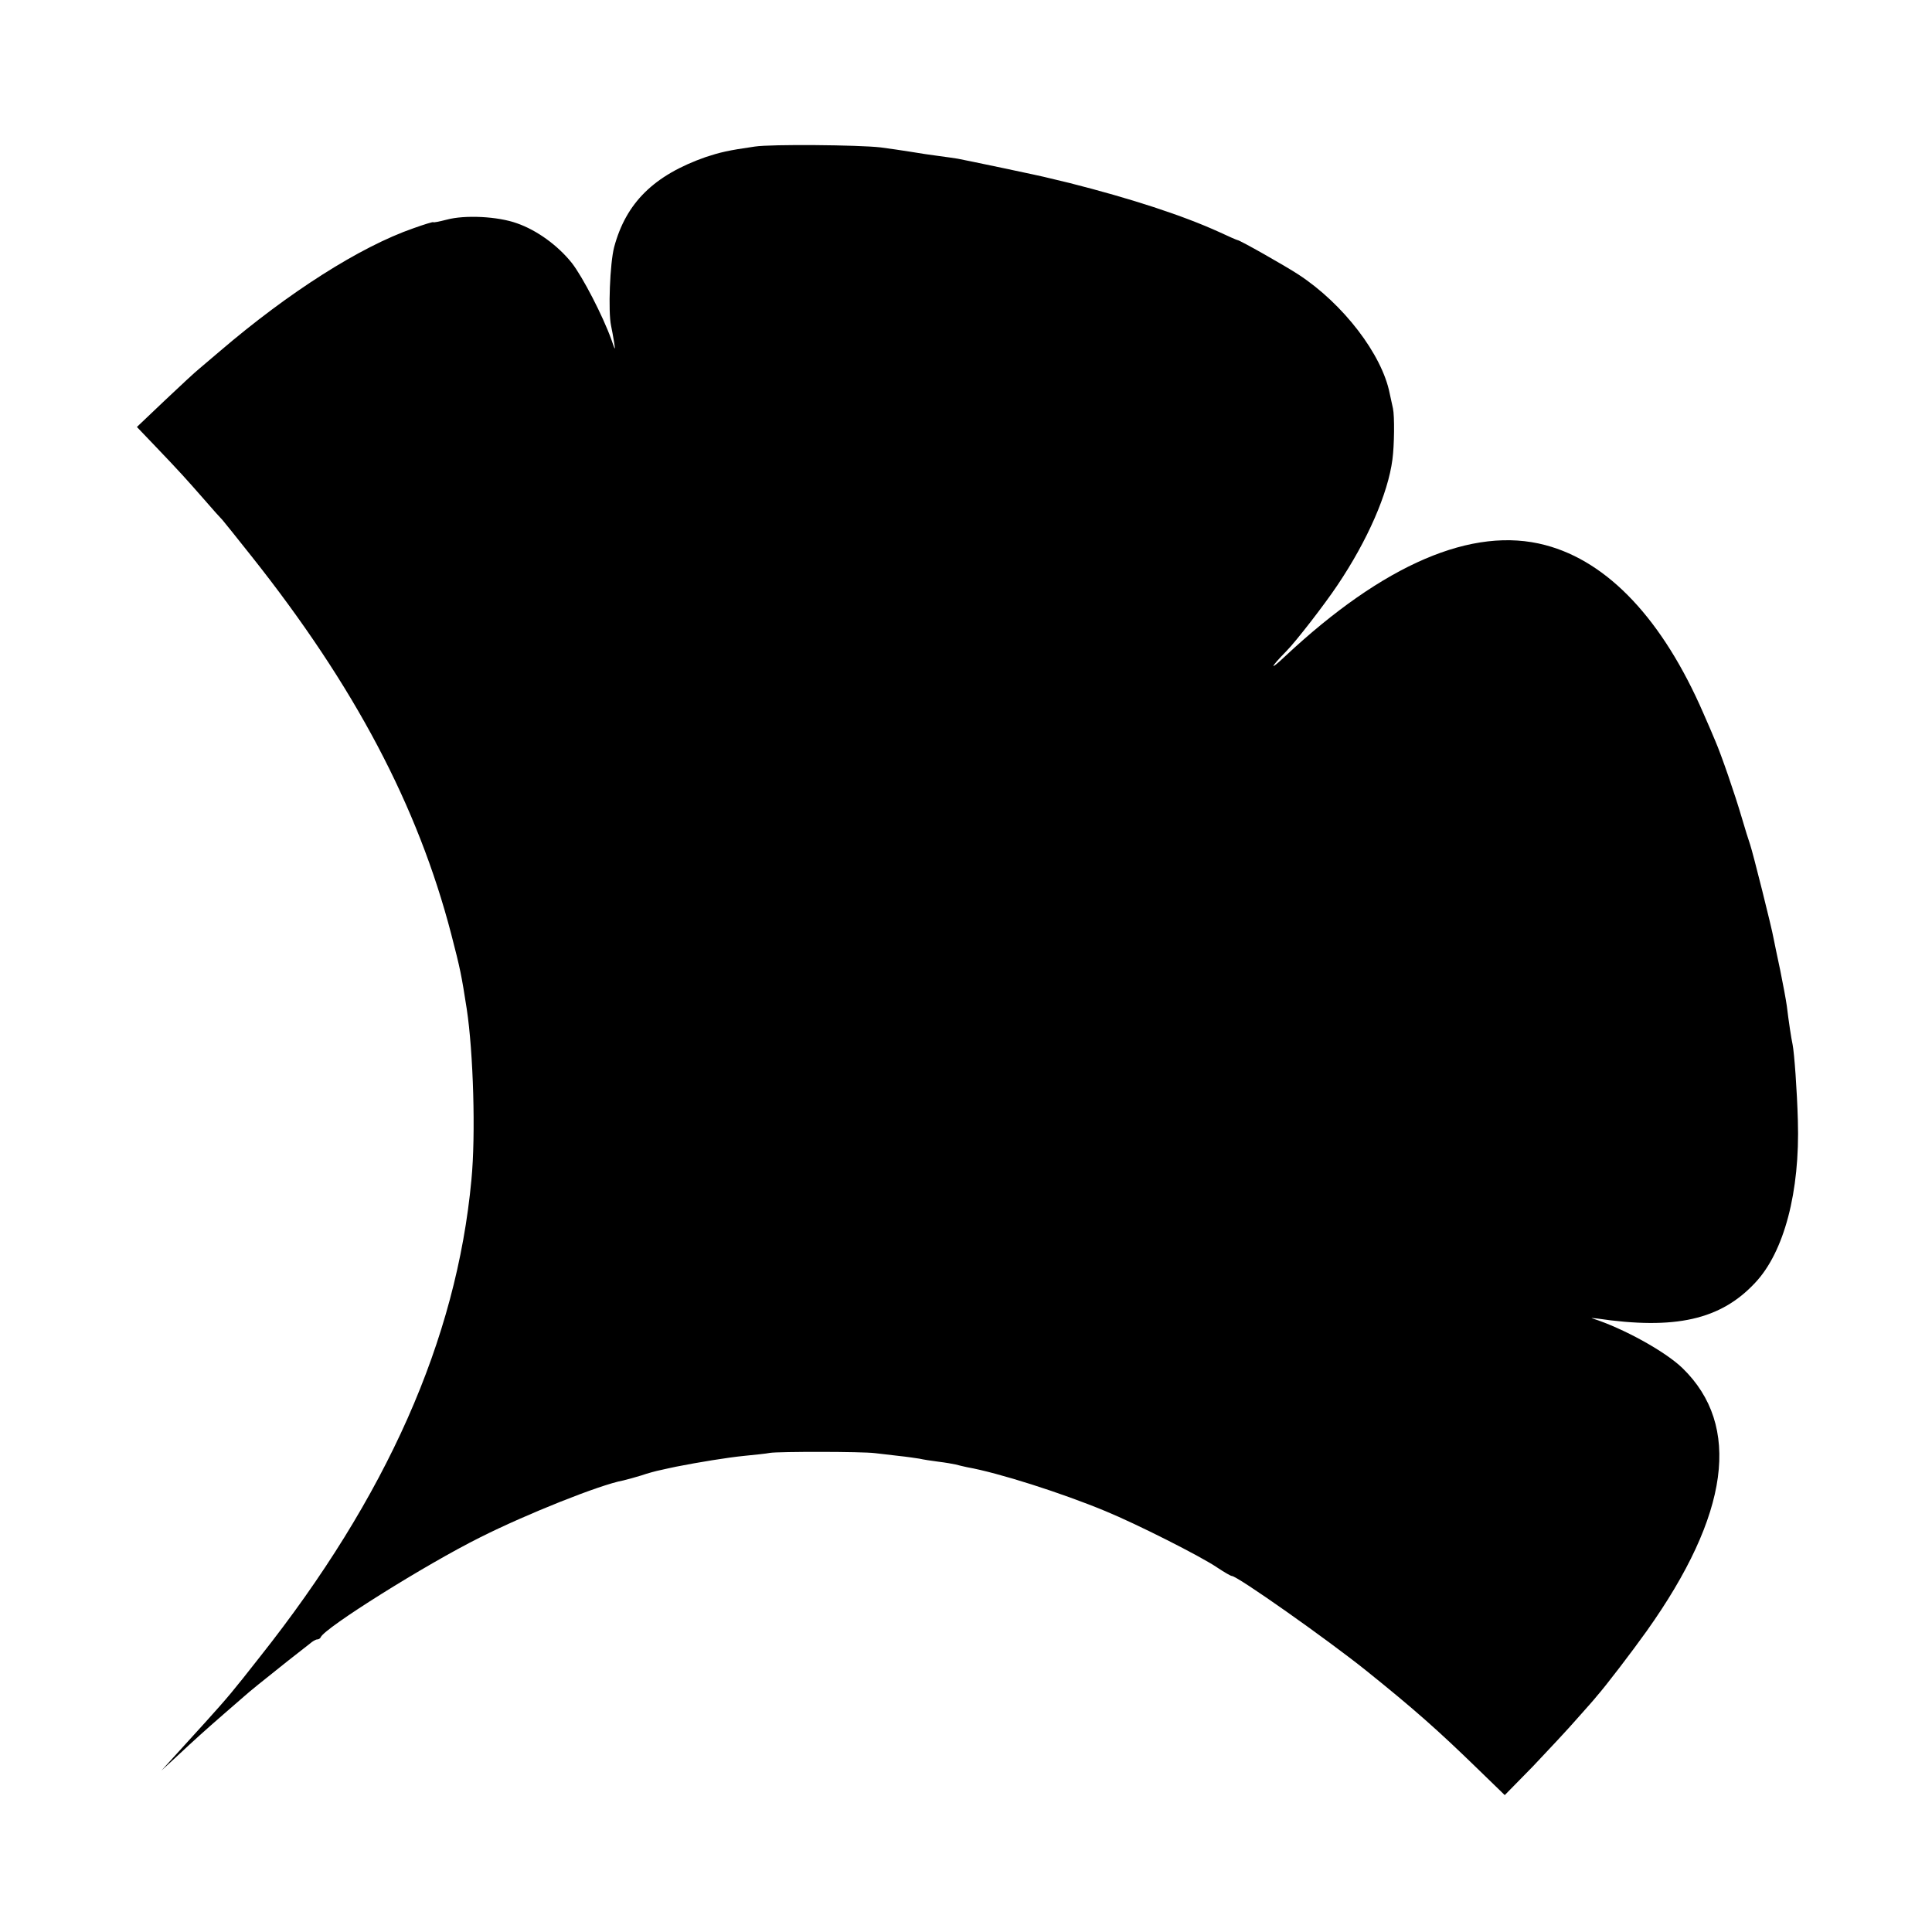
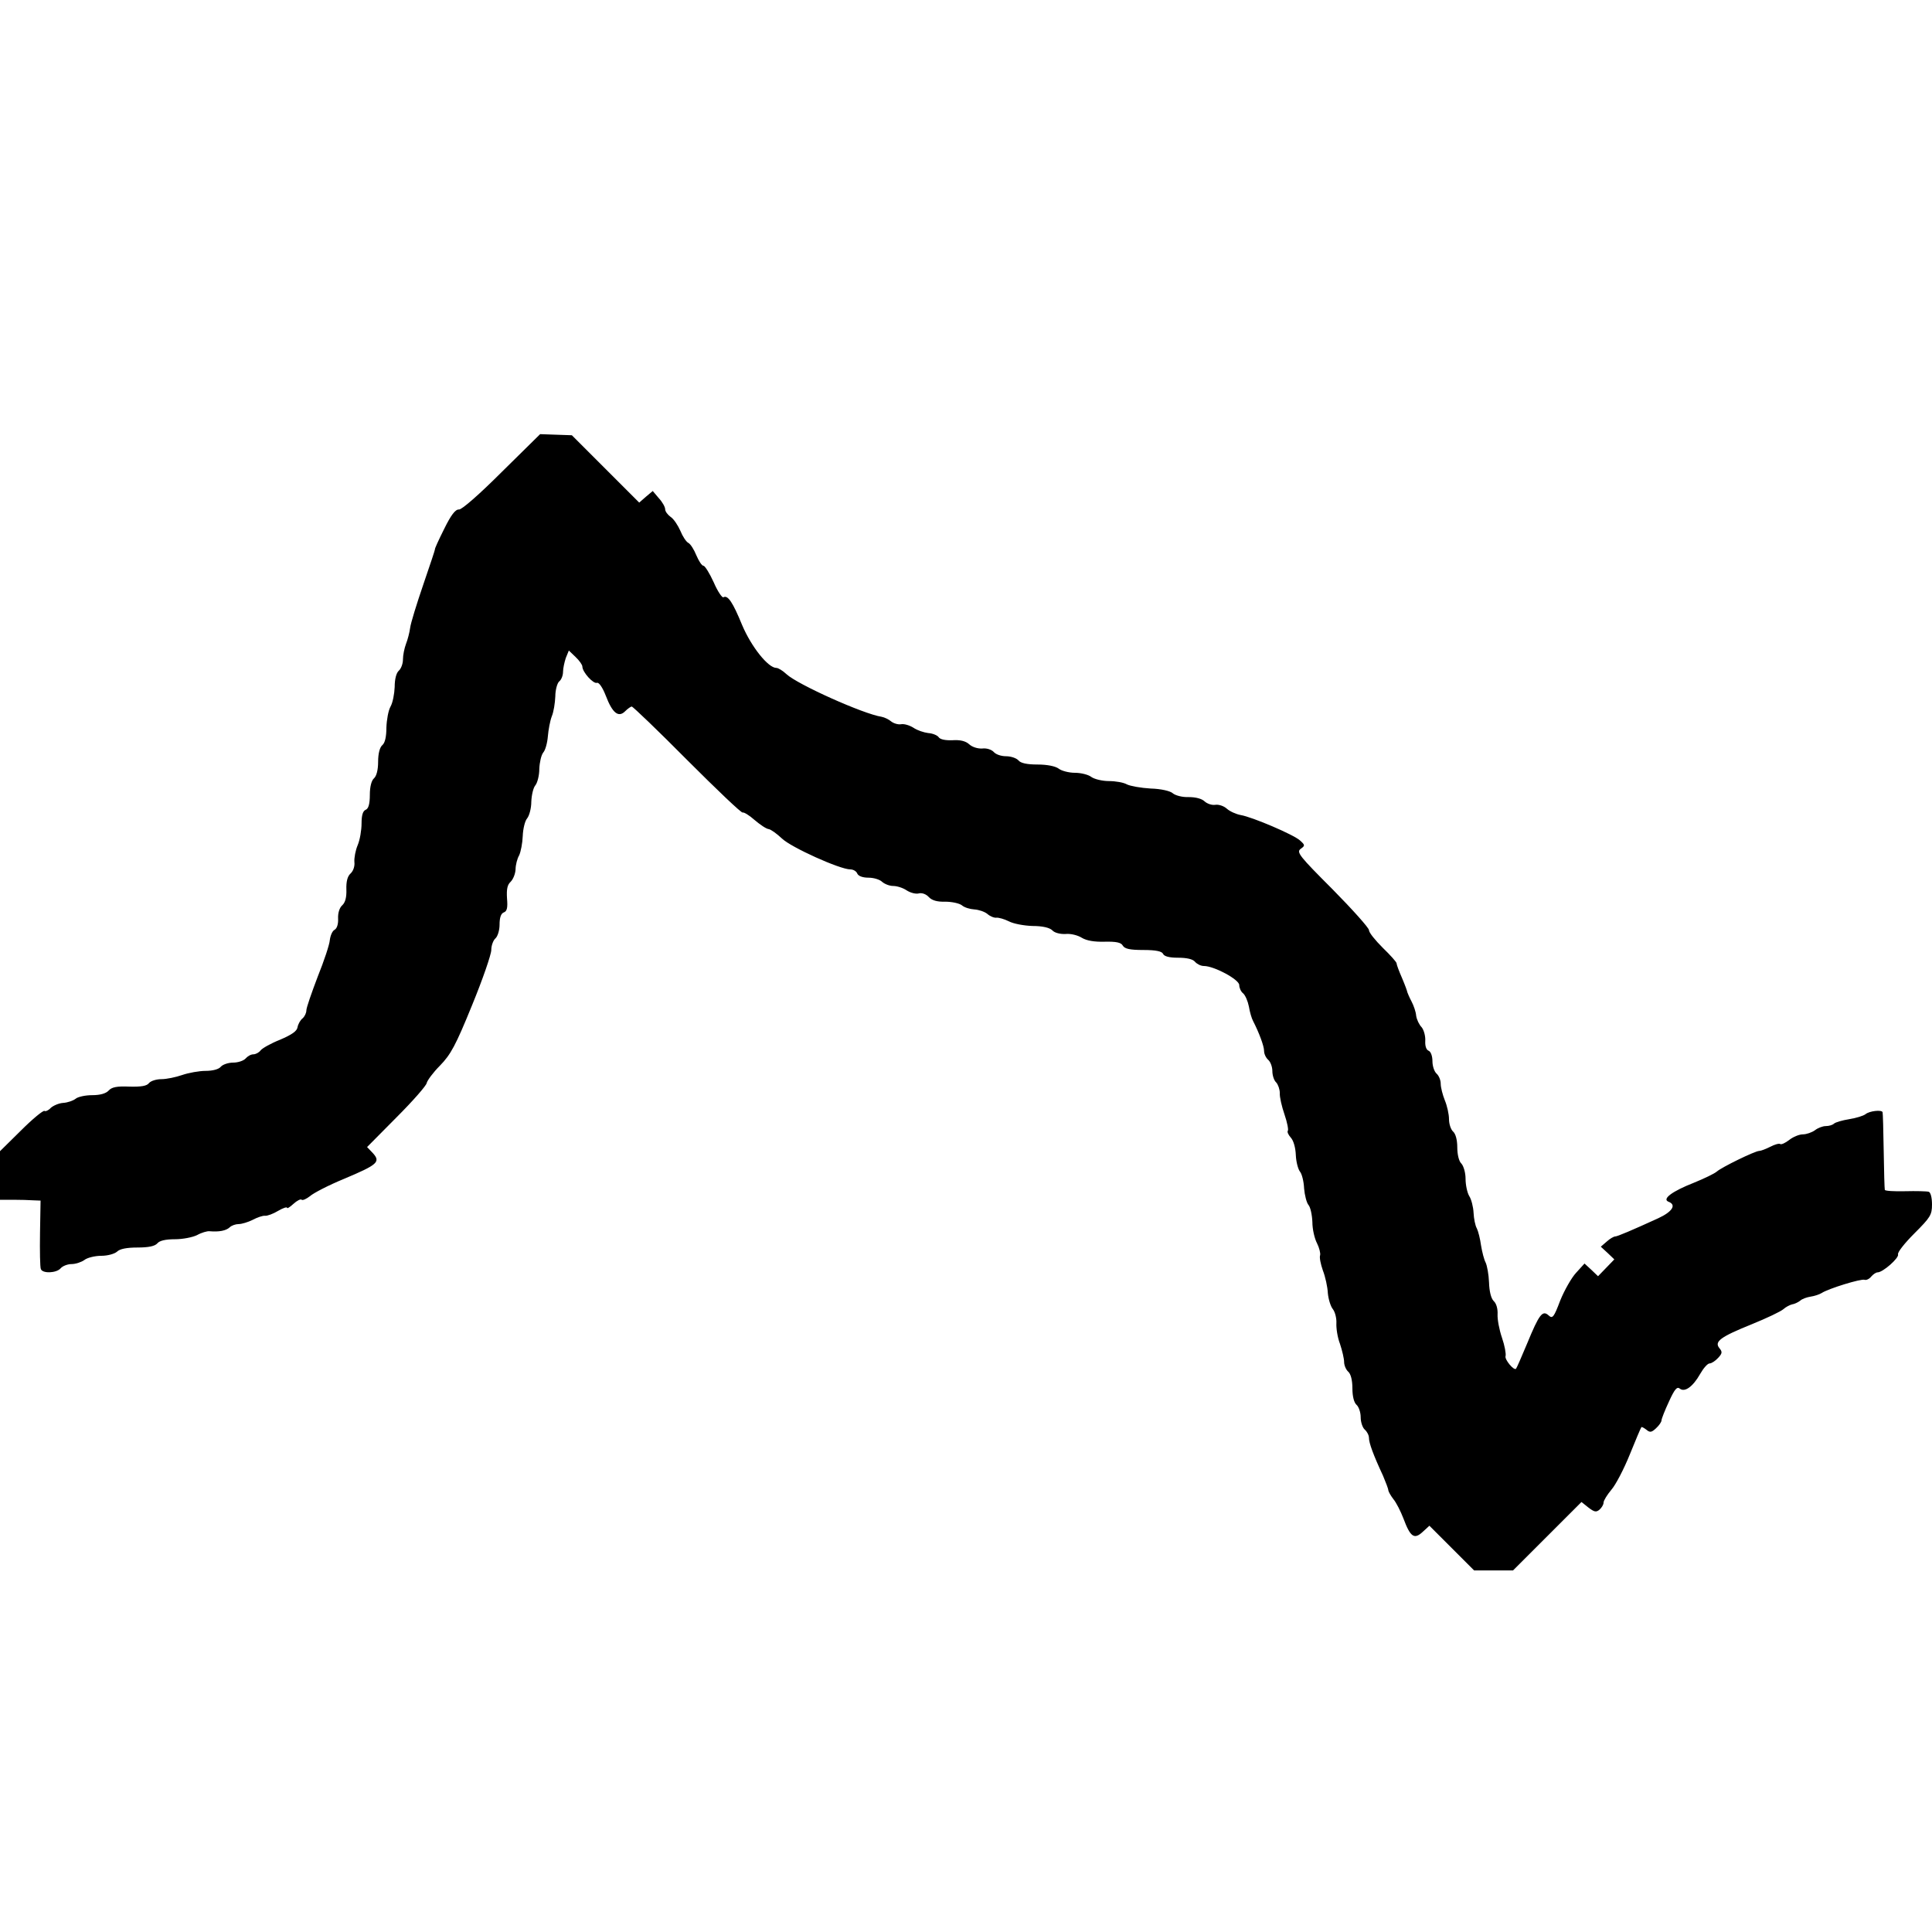
<svg xmlns="http://www.w3.org/2000/svg" version="1.0" width="700pt" height="700pt" viewBox="0 0 700 700" preserveAspectRatio="xMidYMid meet">
  <g transform="translate(0,700) scale(0.1,-0.1)" fill="#000000" stroke="none">
-     <path d="M2735 6469 c-98 -14 -126 -21 -178 -38 -188 -66 -289 -166 -332 -327 -15 -58 -22 -232 -11 -284 3 -14 8 -41 11 -60 5 -32 4 -31 -10 10 -31 86 -104 227 -143 277 -51 64 -127 119 -199 144 -69 25 -189 31 -255 13 -27 -7 -48 -11 -48 -9 0 2 -33 -8 -72 -22 -193 -67 -452 -232 -702 -446 -27 -23 -60 -51 -73 -62 -14 -11 -70 -63 -126 -116 l-101 -96 66 -69 c90 -94 114 -121 178 -194 30 -35 60 -68 66 -74 5 -6 53 -65 105 -131 374 -471 603 -905 724 -1370 33 -127 37 -148 56 -270 24 -157 33 -457 17 -620 -54 -579 -307 -1149 -767 -1729 -98 -125 -114 -144 -196 -235 -54 -59 -60 -66 -120 -132 l-40 -44 50 46 c76 71 104 96 175 158 36 31 70 61 76 66 14 13 72 60 154 125 36 28 73 57 83 65 9 8 21 15 26 15 5 0 11 3 13 8 14 34 381 264 578 362 167 84 435 191 518 206 13 3 42 11 65 18 23 8 56 17 72 20 17 4 41 9 55 12 81 16 185 33 245 39 39 4 81 8 95 11 32 5 334 5 380 -1 19 -2 58 -7 86 -10 29 -3 62 -8 75 -10 13 -3 44 -8 69 -11 25 -3 53 -8 62 -10 10 -3 29 -7 42 -10 113 -20 342 -93 501 -159 112 -46 346 -164 406 -205 24 -16 48 -30 52 -30 20 0 346 -230 487 -343 173 -139 259 -215 403 -355 l99 -96 102 104 c55 58 128 136 161 174 33 37 65 73 70 80 32 36 129 163 181 236 301 423 344 745 130 953 -63 61 -216 145 -326 180 -8 2 -1 2 15 0 284 -42 449 -5 574 129 105 111 163 330 155 588 -3 110 -13 245 -19 275 -5 23 -14 82 -21 140 -3 22 -14 81 -24 130 -11 50 -21 101 -24 115 -6 36 -75 311 -85 340 -5 14 -19 59 -31 100 -24 82 -74 227 -95 275 -7 17 -26 62 -43 100 -147 339 -345 550 -573 610 -263 70 -586 -69 -944 -404 -57 -54 -54 -41 5 19 35 35 140 171 186 240 109 162 183 332 199 455 7 51 8 158 2 185 -2 8 -7 33 -12 55 -28 141 -168 324 -330 430 -47 31 -213 125 -221 125 -2 0 -32 13 -66 29 -134 61 -322 122 -543 178 -33 8 -67 16 -75 18 -25 7 -303 65 -330 70 -14 2 -45 7 -70 10 -25 3 -70 10 -100 15 -30 5 -80 12 -110 16 -79 9 -396 12 -455 3z" />
+     <path d="M1818 5290 c-81 -81 -145 -137 -155 -136 -13 1 -29 -20 -54 -71 -20 -40 -35 -73 -33 -73 1 0 -18 -57 -42 -127 -24 -70 -46 -141 -48 -158 -2 -16 -9 -43 -15 -58 -6 -16 -11 -41 -11 -56 0 -16 -7 -34 -15 -41 -9 -8 -15 -30 -15 -59 -1 -25 -7 -57 -15 -71 -8 -14 -14 -48 -15 -76 0 -33 -5 -56 -15 -64 -9 -8 -15 -30 -15 -60 0 -30 -6 -52 -15 -60 -9 -8 -15 -30 -15 -60 0 -33 -5 -50 -15 -54 -10 -4 -15 -19 -15 -49 0 -25 -6 -60 -14 -79 -8 -19 -13 -46 -12 -61 2 -15 -4 -33 -14 -42 -11 -10 -16 -29 -15 -58 1 -28 -4 -47 -15 -57 -10 -9 -16 -28 -15 -48 1 -20 -4 -36 -13 -41 -8 -4 -15 -21 -17 -37 -1 -16 -21 -76 -44 -133 -22 -58 -41 -112 -41 -122 0 -9 -6 -22 -14 -29 -8 -6 -16 -21 -18 -32 -2 -14 -21 -27 -63 -45 -33 -13 -65 -31 -71 -39 -6 -8 -18 -14 -26 -14 -9 0 -21 -7 -28 -15 -7 -8 -27 -15 -45 -15 -18 0 -38 -7 -45 -15 -7 -9 -29 -15 -55 -15 -23 0 -62 -7 -85 -15 -23 -8 -57 -15 -75 -15 -18 0 -38 -6 -45 -14 -8 -11 -29 -14 -71 -13 -46 2 -64 -2 -75 -14 -10 -11 -31 -17 -60 -17 -25 0 -52 -6 -60 -13 -9 -7 -29 -14 -45 -15 -16 -1 -36 -10 -45 -18 -8 -9 -19 -14 -23 -11 -5 2 -43 -29 -85 -71 l-76 -75 0 -88 0 -88 48 0 c26 0 59 -1 73 -2 l26 -1 -2 -117 c-1 -65 0 -124 3 -131 6 -17 57 -15 72 3 7 8 25 15 39 15 15 0 36 7 47 15 10 8 38 15 61 15 23 0 48 7 57 15 10 10 35 15 74 15 41 0 63 5 72 15 8 10 30 15 64 15 28 0 64 7 80 15 16 9 37 15 45 14 35 -3 60 2 73 14 7 7 22 12 33 12 11 0 34 7 50 15 17 9 37 16 45 15 8 -1 30 7 48 18 17 10 32 15 32 11 0 -4 10 2 23 14 13 12 27 19 30 15 4 -3 17 3 30 13 12 11 68 40 124 63 121 51 133 61 104 93 l-21 22 107 108 c59 59 108 115 109 124 2 9 23 38 48 63 39 40 57 73 116 218 39 95 70 185 70 201 0 16 7 35 15 42 8 7 15 29 15 50 0 25 5 40 15 44 12 4 15 17 12 51 -2 33 1 49 13 60 9 9 17 28 18 45 0 16 6 39 13 51 6 13 12 44 13 70 1 26 8 55 16 64 8 10 15 37 15 60 1 24 7 51 15 60 7 9 14 35 14 59 1 24 7 50 14 59 8 9 15 35 17 59 2 24 8 56 14 72 7 16 12 49 13 73 0 23 7 48 14 54 8 6 14 22 14 35 0 12 5 35 10 50 l11 27 24 -23 c14 -13 25 -29 25 -35 0 -20 40 -64 53 -59 7 2 20 -16 32 -47 24 -63 46 -80 70 -56 9 9 20 17 24 17 4 0 95 -87 201 -194 107 -107 197 -193 201 -190 4 2 24 -10 43 -27 20 -17 42 -32 51 -33 8 -1 30 -17 48 -34 33 -32 210 -112 248 -112 11 0 22 -7 25 -15 4 -9 19 -15 41 -15 19 0 41 -7 49 -15 9 -8 27 -15 40 -15 14 0 36 -7 49 -16 14 -9 34 -14 44 -11 12 3 27 -3 36 -13 11 -12 30 -18 60 -17 24 0 51 -6 60 -13 9 -8 29 -14 45 -15 16 -1 37 -8 47 -16 10 -9 25 -15 33 -14 8 1 29 -5 45 -13 17 -9 55 -16 86 -17 36 0 62 -6 72 -16 8 -9 29 -14 48 -13 19 2 45 -5 59 -14 17 -10 44 -15 82 -14 43 1 60 -3 66 -14 7 -12 26 -16 75 -16 46 0 67 -5 71 -14 4 -9 22 -14 54 -14 32 0 54 -5 62 -15 7 -8 21 -15 32 -15 37 0 128 -49 128 -69 0 -10 6 -24 14 -30 8 -7 17 -28 21 -48 3 -19 10 -43 15 -52 22 -43 40 -91 40 -109 0 -11 7 -25 15 -32 8 -7 15 -25 15 -41 0 -15 6 -34 14 -41 7 -8 13 -25 13 -39 -1 -13 7 -48 17 -77 10 -29 15 -56 12 -59 -3 -4 2 -15 11 -25 10 -11 17 -37 18 -63 1 -24 8 -51 15 -60 7 -8 14 -36 15 -61 2 -24 9 -52 16 -60 7 -8 13 -36 14 -62 0 -26 8 -60 17 -77 8 -16 13 -36 11 -43 -3 -8 2 -32 10 -55 9 -23 17 -60 18 -82 2 -22 10 -48 18 -58 8 -10 14 -33 13 -51 -1 -18 4 -52 13 -75 8 -24 15 -54 15 -66 0 -12 7 -28 15 -35 9 -8 15 -30 15 -60 0 -30 6 -52 15 -60 8 -7 15 -27 15 -45 0 -18 7 -38 15 -45 8 -7 15 -20 15 -30 0 -18 16 -62 51 -137 10 -24 19 -47 19 -52 0 -4 8 -19 18 -32 11 -13 27 -45 37 -71 25 -67 39 -77 70 -48 l24 22 81 -81 81 -81 71 0 70 0 124 124 124 124 25 -20 c21 -16 28 -18 40 -8 8 7 15 18 15 26 0 7 13 28 28 46 16 18 46 76 67 128 21 52 40 97 42 99 1 2 9 -2 18 -9 13 -11 19 -10 35 5 11 10 20 23 20 29 0 5 12 36 27 68 20 44 29 55 39 47 18 -15 48 7 74 53 12 21 27 38 34 38 7 0 21 9 31 20 15 16 16 22 5 35 -20 24 3 41 117 87 54 22 105 46 115 55 9 8 23 15 31 17 8 1 21 7 29 13 7 7 25 13 38 15 14 2 32 8 40 13 24 16 144 53 156 48 6 -2 17 3 24 12 7 8 17 15 23 15 19 0 78 52 74 65 -3 7 24 41 59 76 58 58 64 67 64 105 0 25 -5 44 -12 46 -7 2 -46 3 -85 2 -40 -1 -74 1 -74 5 -1 3 -3 67 -4 141 -1 74 -3 137 -4 140 -2 10 -48 5 -62 -7 -8 -6 -34 -14 -59 -18 -25 -4 -49 -11 -55 -16 -5 -5 -18 -9 -30 -9 -11 0 -29 -7 -39 -15 -11 -8 -31 -15 -44 -15 -13 0 -35 -9 -49 -20 -14 -11 -29 -18 -33 -15 -4 3 -21 -2 -36 -10 -16 -8 -34 -15 -40 -15 -15 0 -136 -59 -154 -75 -8 -7 -45 -25 -82 -40 -79 -31 -117 -59 -93 -69 30 -11 15 -36 -37 -60 -94 -43 -148 -66 -156 -66 -5 0 -19 -8 -30 -18 l-22 -19 25 -23 24 -23 -29 -30 -30 -31 -24 23 -25 23 -30 -33 c-17 -18 -43 -64 -58 -101 -23 -61 -28 -67 -42 -54 -22 20 -34 5 -78 -102 -20 -48 -38 -89 -40 -91 -7 -9 -43 34 -38 46 2 8 -3 37 -13 66 -10 29 -17 67 -16 85 1 19 -4 39 -14 48 -10 10 -16 36 -17 68 -1 28 -7 60 -12 71 -6 11 -13 39 -17 63 -3 23 -10 51 -15 61 -6 10 -11 36 -12 57 -1 21 -8 49 -16 61 -7 12 -13 40 -13 62 0 22 -7 46 -15 55 -9 8 -15 33 -15 59 0 27 -6 49 -15 57 -8 7 -15 27 -15 45 0 18 -7 49 -15 68 -8 20 -15 47 -15 60 0 14 -7 30 -15 37 -8 7 -15 27 -15 45 0 19 -6 35 -14 38 -9 4 -13 18 -12 36 1 17 -5 39 -13 49 -9 9 -18 28 -20 42 -1 14 -9 37 -17 52 -8 15 -14 30 -15 33 0 3 -8 25 -19 51 -11 25 -20 49 -20 54 0 4 -22 29 -50 56 -27 27 -50 55 -50 64 0 8 -60 75 -132 148 -120 120 -131 134 -116 146 17 12 17 14 -2 31 -23 21 -173 85 -215 92 -16 3 -39 13 -50 23 -11 10 -30 16 -42 14 -12 -2 -29 4 -38 12 -10 10 -32 16 -58 16 -23 -1 -49 6 -58 14 -9 8 -42 16 -80 17 -35 2 -74 9 -86 15 -12 7 -41 12 -65 12 -24 0 -53 7 -64 15 -10 8 -37 15 -59 15 -22 0 -49 7 -59 15 -12 9 -42 15 -77 15 -38 0 -61 5 -69 15 -7 8 -27 15 -45 15 -18 0 -38 7 -45 16 -8 8 -25 14 -41 12 -16 -1 -36 5 -47 15 -13 12 -33 17 -61 15 -26 -1 -45 3 -50 11 -5 7 -22 14 -38 15 -16 2 -40 10 -53 19 -14 9 -34 15 -45 13 -11 -2 -27 3 -36 10 -8 7 -24 15 -35 17 -66 10 -304 117 -344 154 -14 13 -30 23 -37 23 -30 0 -91 77 -124 155 -34 83 -52 110 -68 101 -4 -3 -21 21 -35 54 -15 33 -32 60 -37 60 -6 0 -17 17 -26 38 -8 20 -21 41 -29 45 -8 4 -21 24 -29 44 -9 20 -24 43 -35 50 -11 8 -20 20 -20 28 0 8 -10 26 -23 40 l-22 26 -25 -21 -24 -21 -122 122 -122 122 -58 2 -57 2 -139 -137z" />
  </g>
</svg>
